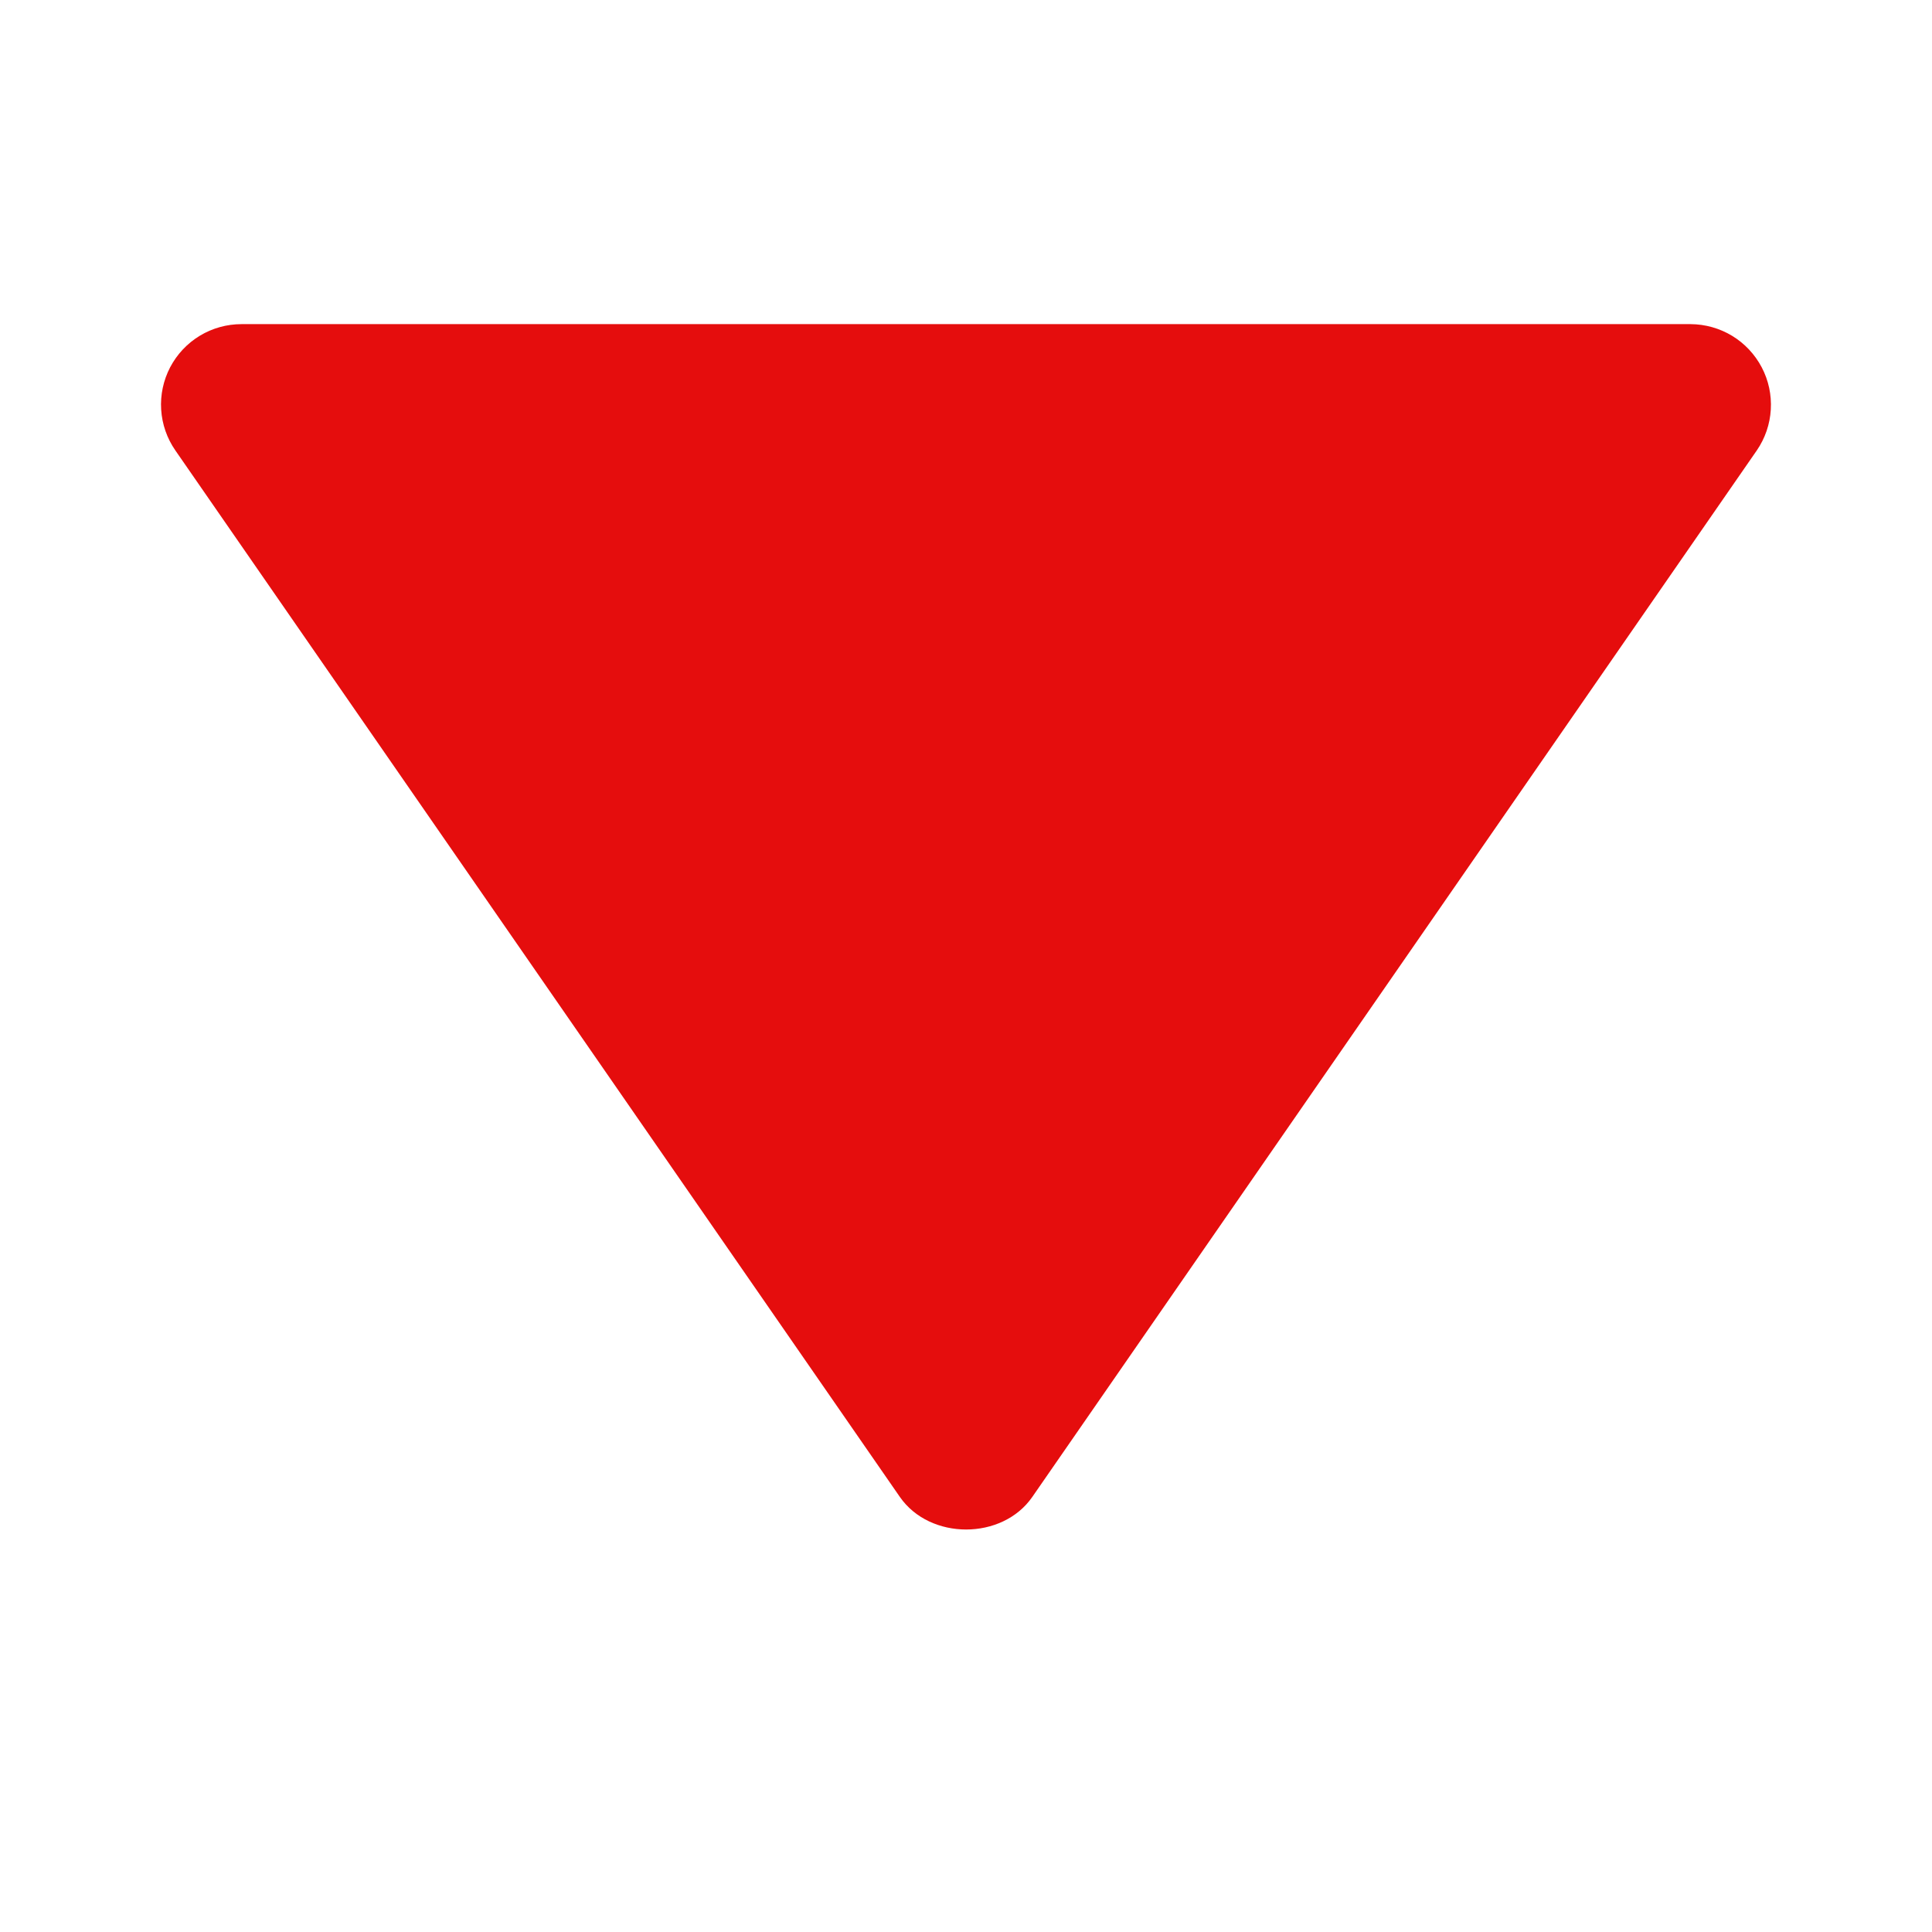
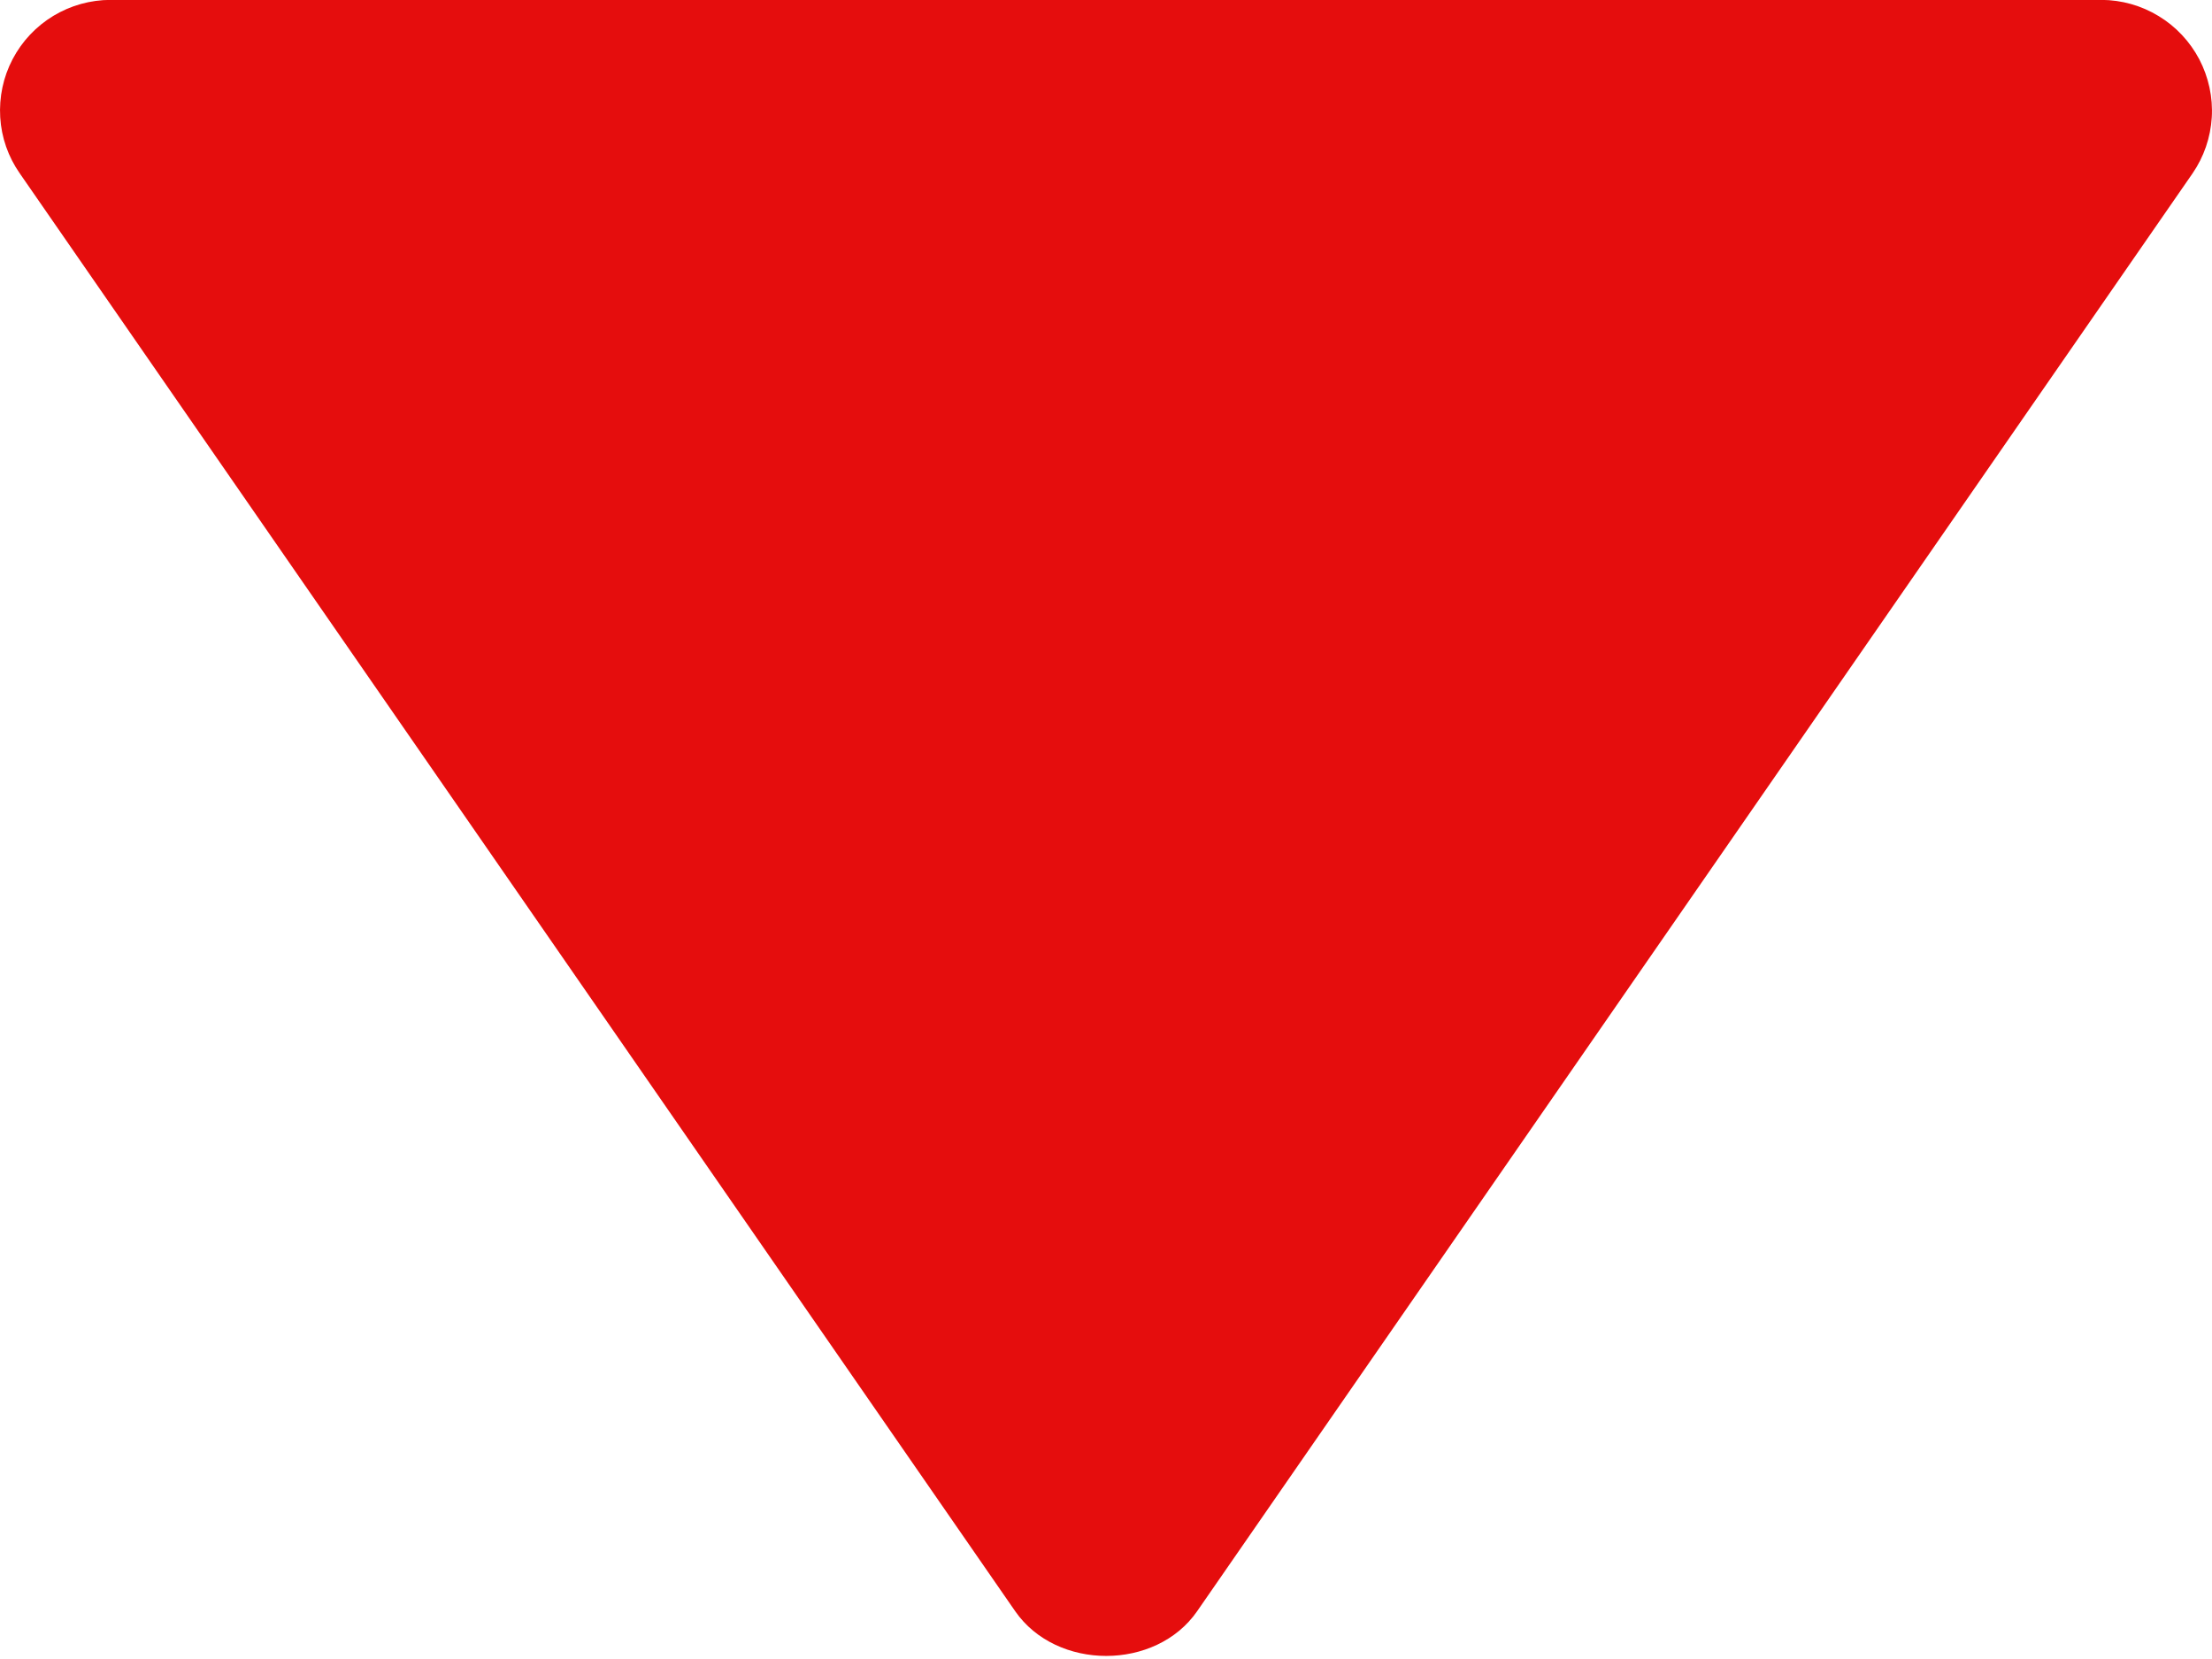
- <svg xmlns="http://www.w3.org/2000/svg" width="48" height="48" viewBox="0 0 48 48" fill="none">
-   <path d="M6.001 8.053H42.001C42.366 8.055 42.723 8.155 43.035 8.344C43.346 8.533 43.6 8.804 43.77 9.127C43.939 9.449 44.017 9.812 43.995 10.176C43.974 10.54 43.853 10.891 43.647 11.191L25.647 37.191C24.901 38.27 23.105 38.27 22.357 37.191L4.357 11.191C4.149 10.892 4.027 10.54 4.004 10.176C3.981 9.811 4.059 9.448 4.228 9.124C4.398 8.801 4.652 8.53 4.965 8.341C5.278 8.152 5.636 8.053 6.001 8.053Z" fill="#E50D0D" />
+ <svg xmlns="http://www.w3.org/2000/svg" width="20" height="15" viewBox="0 0 20 15" fill="none">
+   <path d="M1.001 -0.001H19.001C19.183 -2.18542e-05 19.361 0.05 19.517 0.145C19.673 0.239 19.8 0.375 19.885 0.536C19.969 0.697 20.009 0.879 19.998 1.061C19.987 1.243 19.927 1.418 19.824 1.568L10.824 14.568C10.451 15.107 9.553 15.107 9.179 14.568L0.179 1.568C0.074 1.418 0.013 1.243 0.002 1.061C-0.009 0.878 0.029 0.697 0.114 0.535C0.199 0.373 0.326 0.238 0.483 0.143C0.639 0.049 0.818 -0.001 1.001 -0.001Z" fill="#E50D0D" />
</svg>
